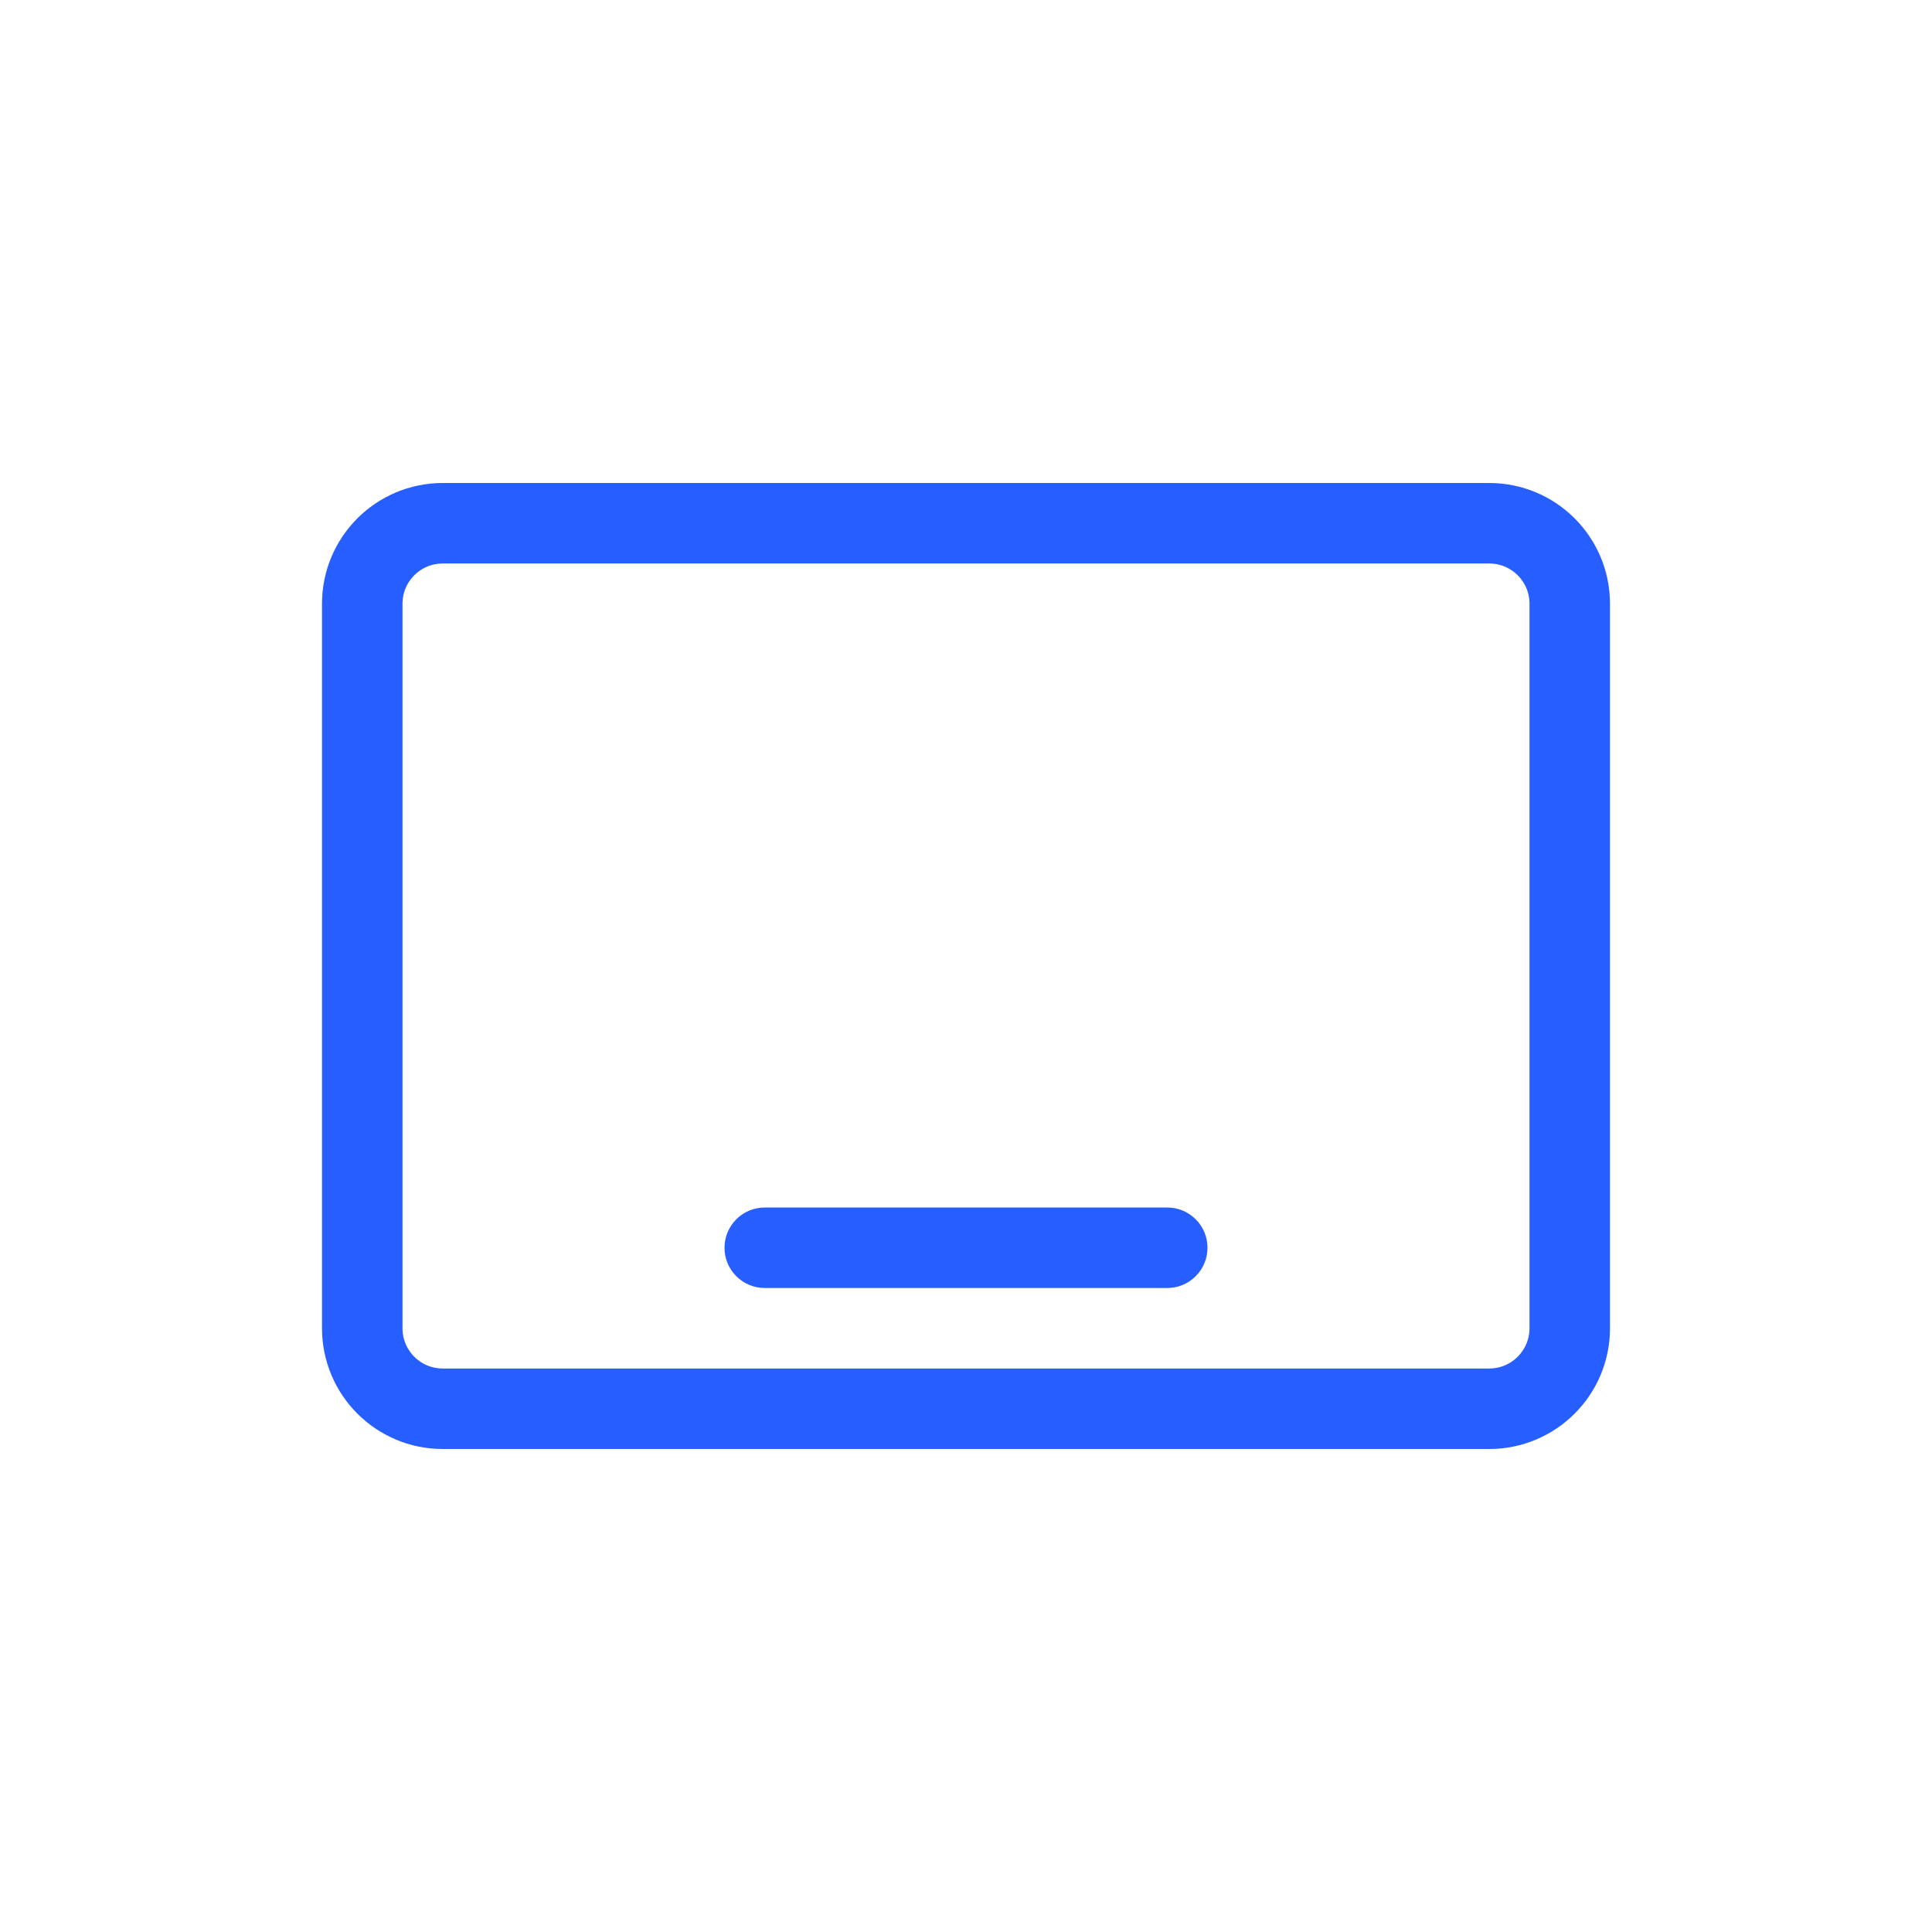
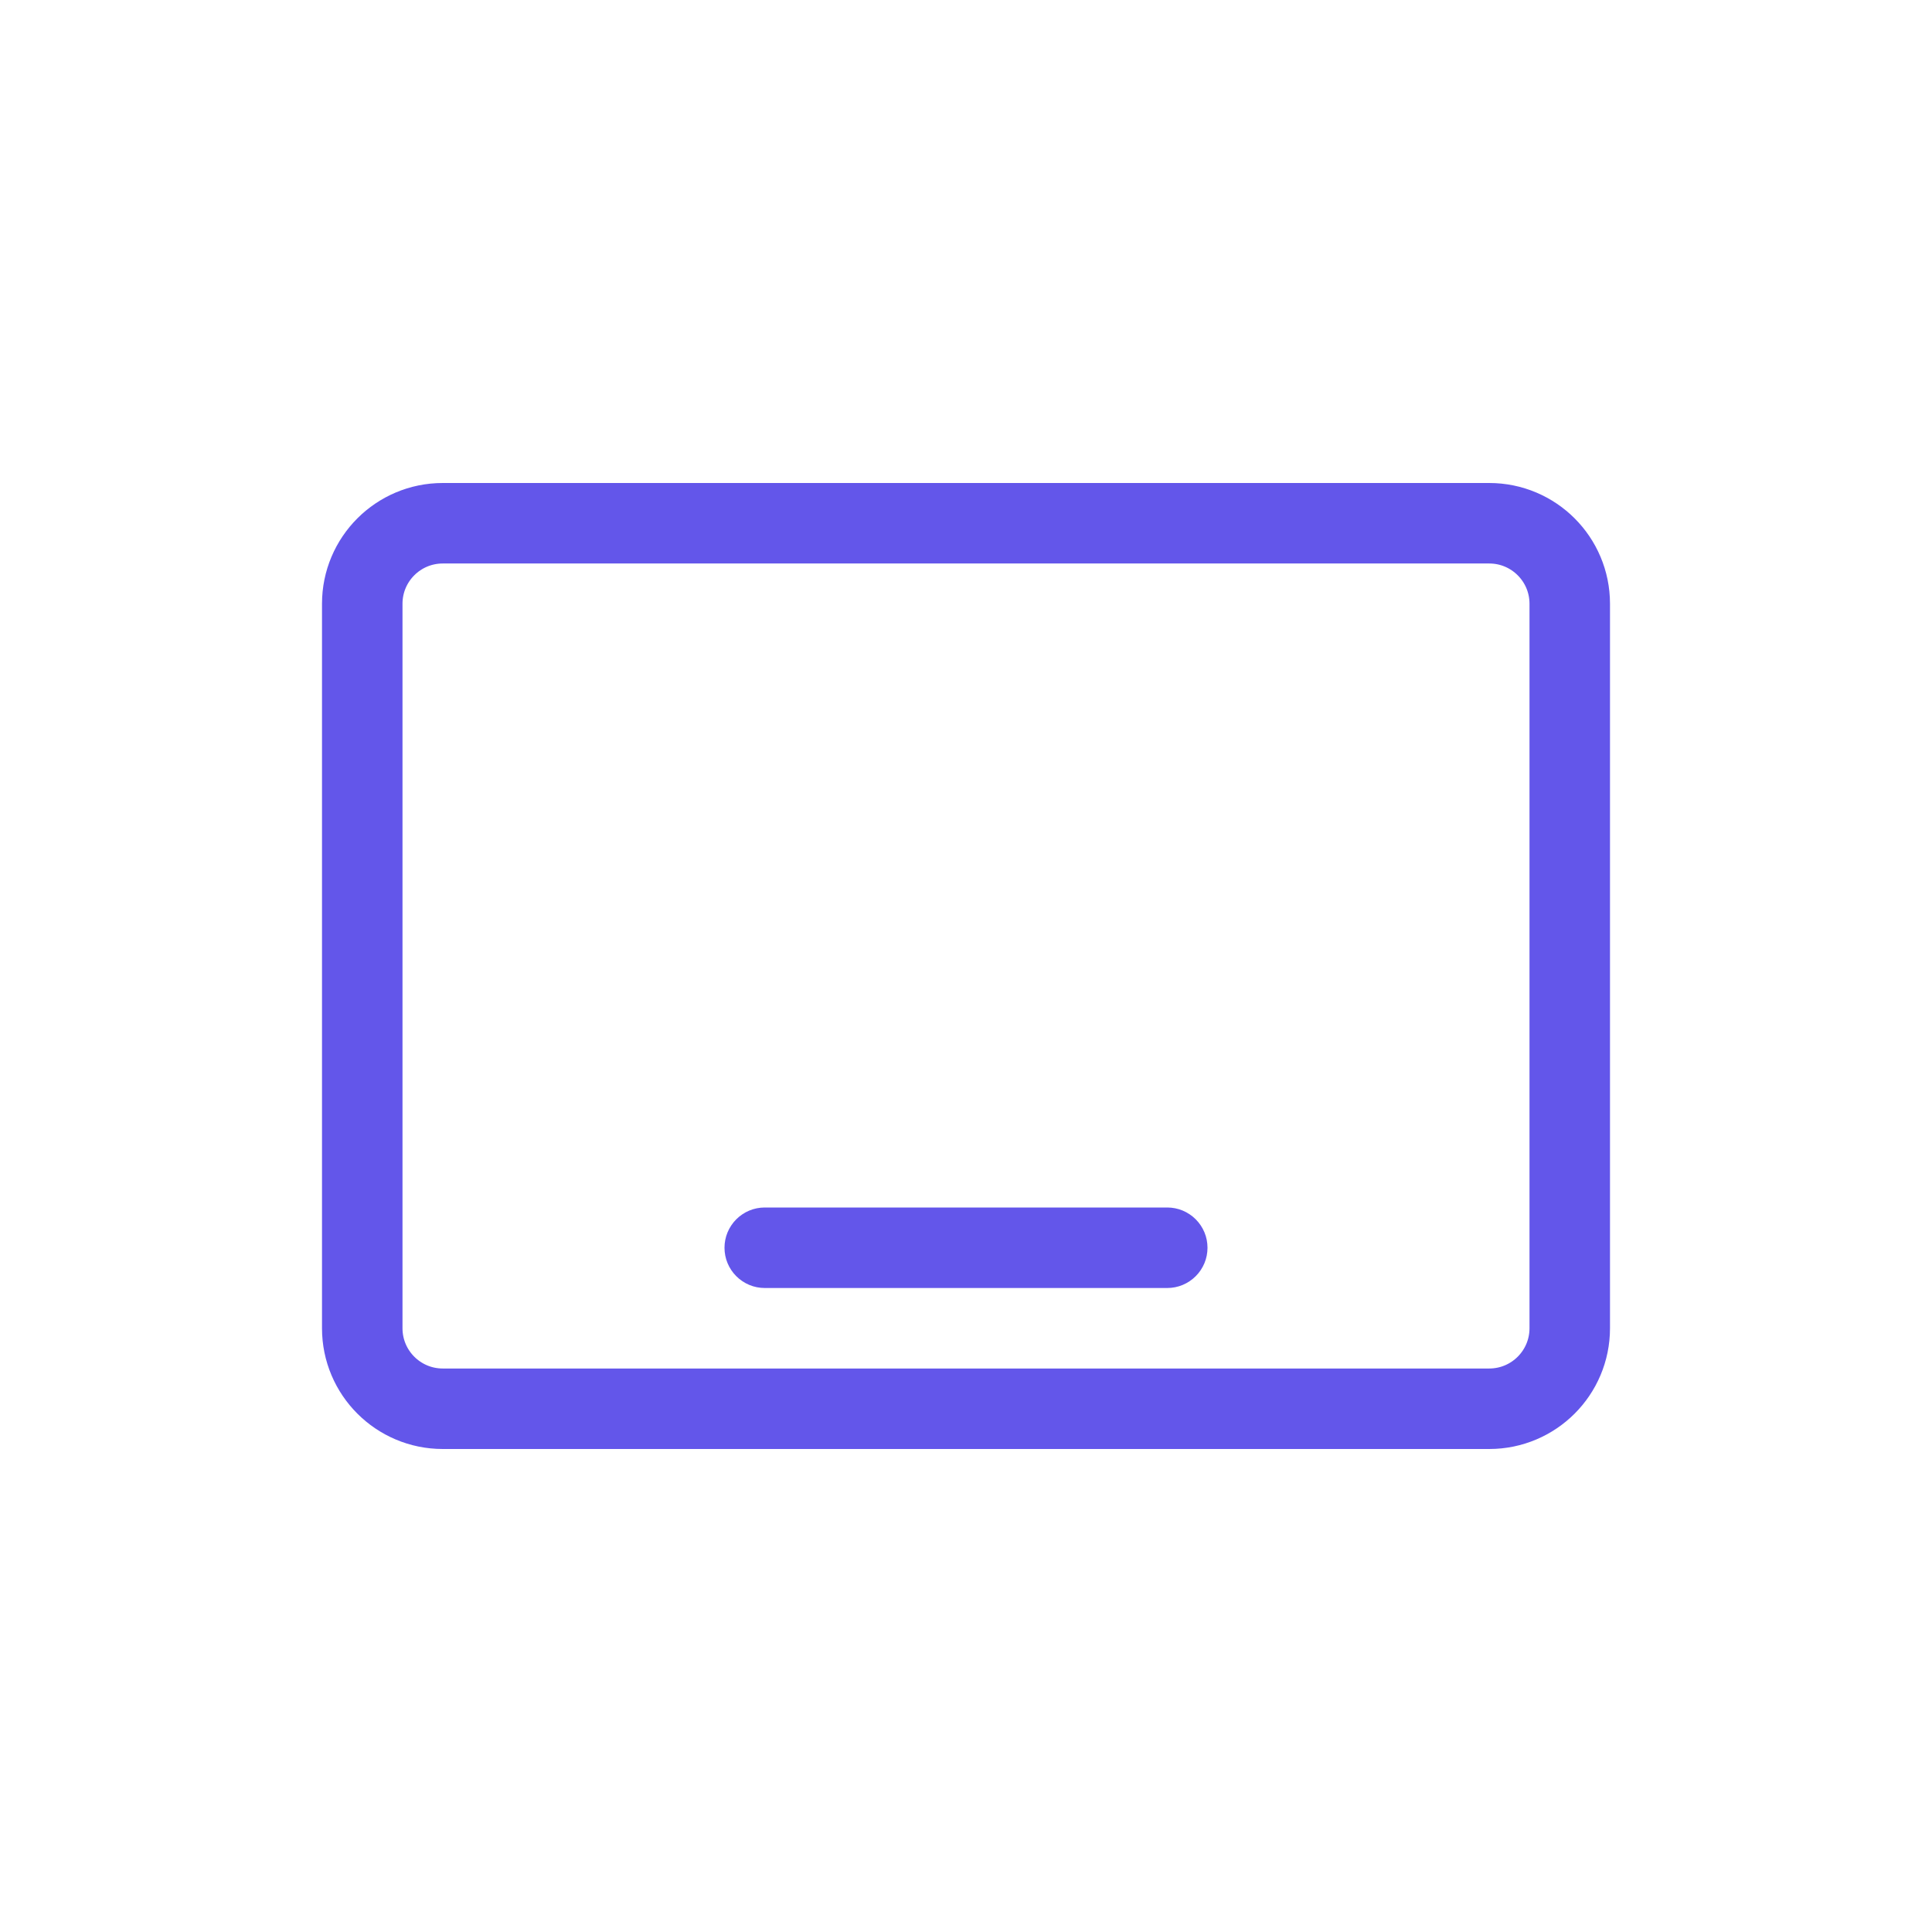
<svg xmlns="http://www.w3.org/2000/svg" fill="none" version="1.1" width="48" height="48" viewBox="0 0 48 48">
  <g>
    <g />
    <g>
-       <rect x="9" y="13" width="30" height="22" rx="2" fill-opacity="0" stroke-opacity="1" stroke="#275EFF" fill="none" stroke-width="2" />
+       <rect x="9" y="13" width="30" height="22" rx="2" fill-opacity="0" stroke-opacity="1" stroke="#6356EA" fill="none" stroke-width="2" />
    </g>
    <g>
-       <path d="M19,30L29,30Q29.099,30,29.195,30.019Q29.292,30.038,29.383,30.076Q29.474,30.114,29.556,30.169Q29.637,30.223,29.707,30.293Q29.777,30.363,29.831,30.444Q29.886,30.526,29.924,30.617Q29.962,30.708,29.981,30.805Q30,30.902,30,31Q30,31.098,29.981,31.195Q29.962,31.292,29.924,31.383Q29.886,31.474,29.831,31.556Q29.777,31.637,29.707,31.707Q29.637,31.777,29.556,31.831Q29.474,31.886,29.383,31.924Q29.292,31.962,29.195,31.981Q29.099,32,29,32L19,32Q18.902,32,18.805,31.981Q18.708,31.962,18.617,31.924Q18.526,31.886,18.444,31.831Q18.363,31.777,18.293,31.707Q18.223,31.637,18.169,31.556Q18.114,31.474,18.076,31.383Q18.038,31.292,18.019,31.195Q18,31.098,18,31Q18,30.902,18.019,30.805Q18.038,30.708,18.076,30.617Q18.114,30.526,18.169,30.444Q18.223,30.363,18.293,30.293Q18.363,30.223,18.444,30.169Q18.526,30.114,18.617,30.076Q18.708,30.038,18.805,30.019Q18.902,30,19,30Z" fill-rule="evenodd" fill="#275EFF" fill-opacity="1" />
+       <path d="M19,30L29,30Q29.099,30,29.195,30.019Q29.292,30.038,29.383,30.076Q29.474,30.114,29.556,30.169Q29.637,30.223,29.707,30.293Q29.777,30.363,29.831,30.444Q29.886,30.526,29.924,30.617Q29.962,30.708,29.981,30.805Q30,30.902,30,31Q30,31.098,29.981,31.195Q29.962,31.292,29.924,31.383Q29.886,31.474,29.831,31.556Q29.777,31.637,29.707,31.707Q29.637,31.777,29.556,31.831Q29.474,31.886,29.383,31.924Q29.292,31.962,29.195,31.981Q29.099,32,29,32L19,32Q18.902,32,18.805,31.981Q18.708,31.962,18.617,31.924Q18.526,31.886,18.444,31.831Q18.363,31.777,18.293,31.707Q18.223,31.637,18.169,31.556Q18.114,31.474,18.076,31.383Q18.038,31.292,18.019,31.195Q18,31.098,18,31Q18,30.902,18.019,30.805Q18.038,30.708,18.076,30.617Q18.114,30.526,18.169,30.444Q18.223,30.363,18.293,30.293Q18.363,30.223,18.444,30.169Q18.526,30.114,18.617,30.076Q18.708,30.038,18.805,30.019Q18.902,30,19,30Z" fill-rule="evenodd" fill="#6356EA" fill-opacity="1" />
    </g>
  </g>
</svg>
